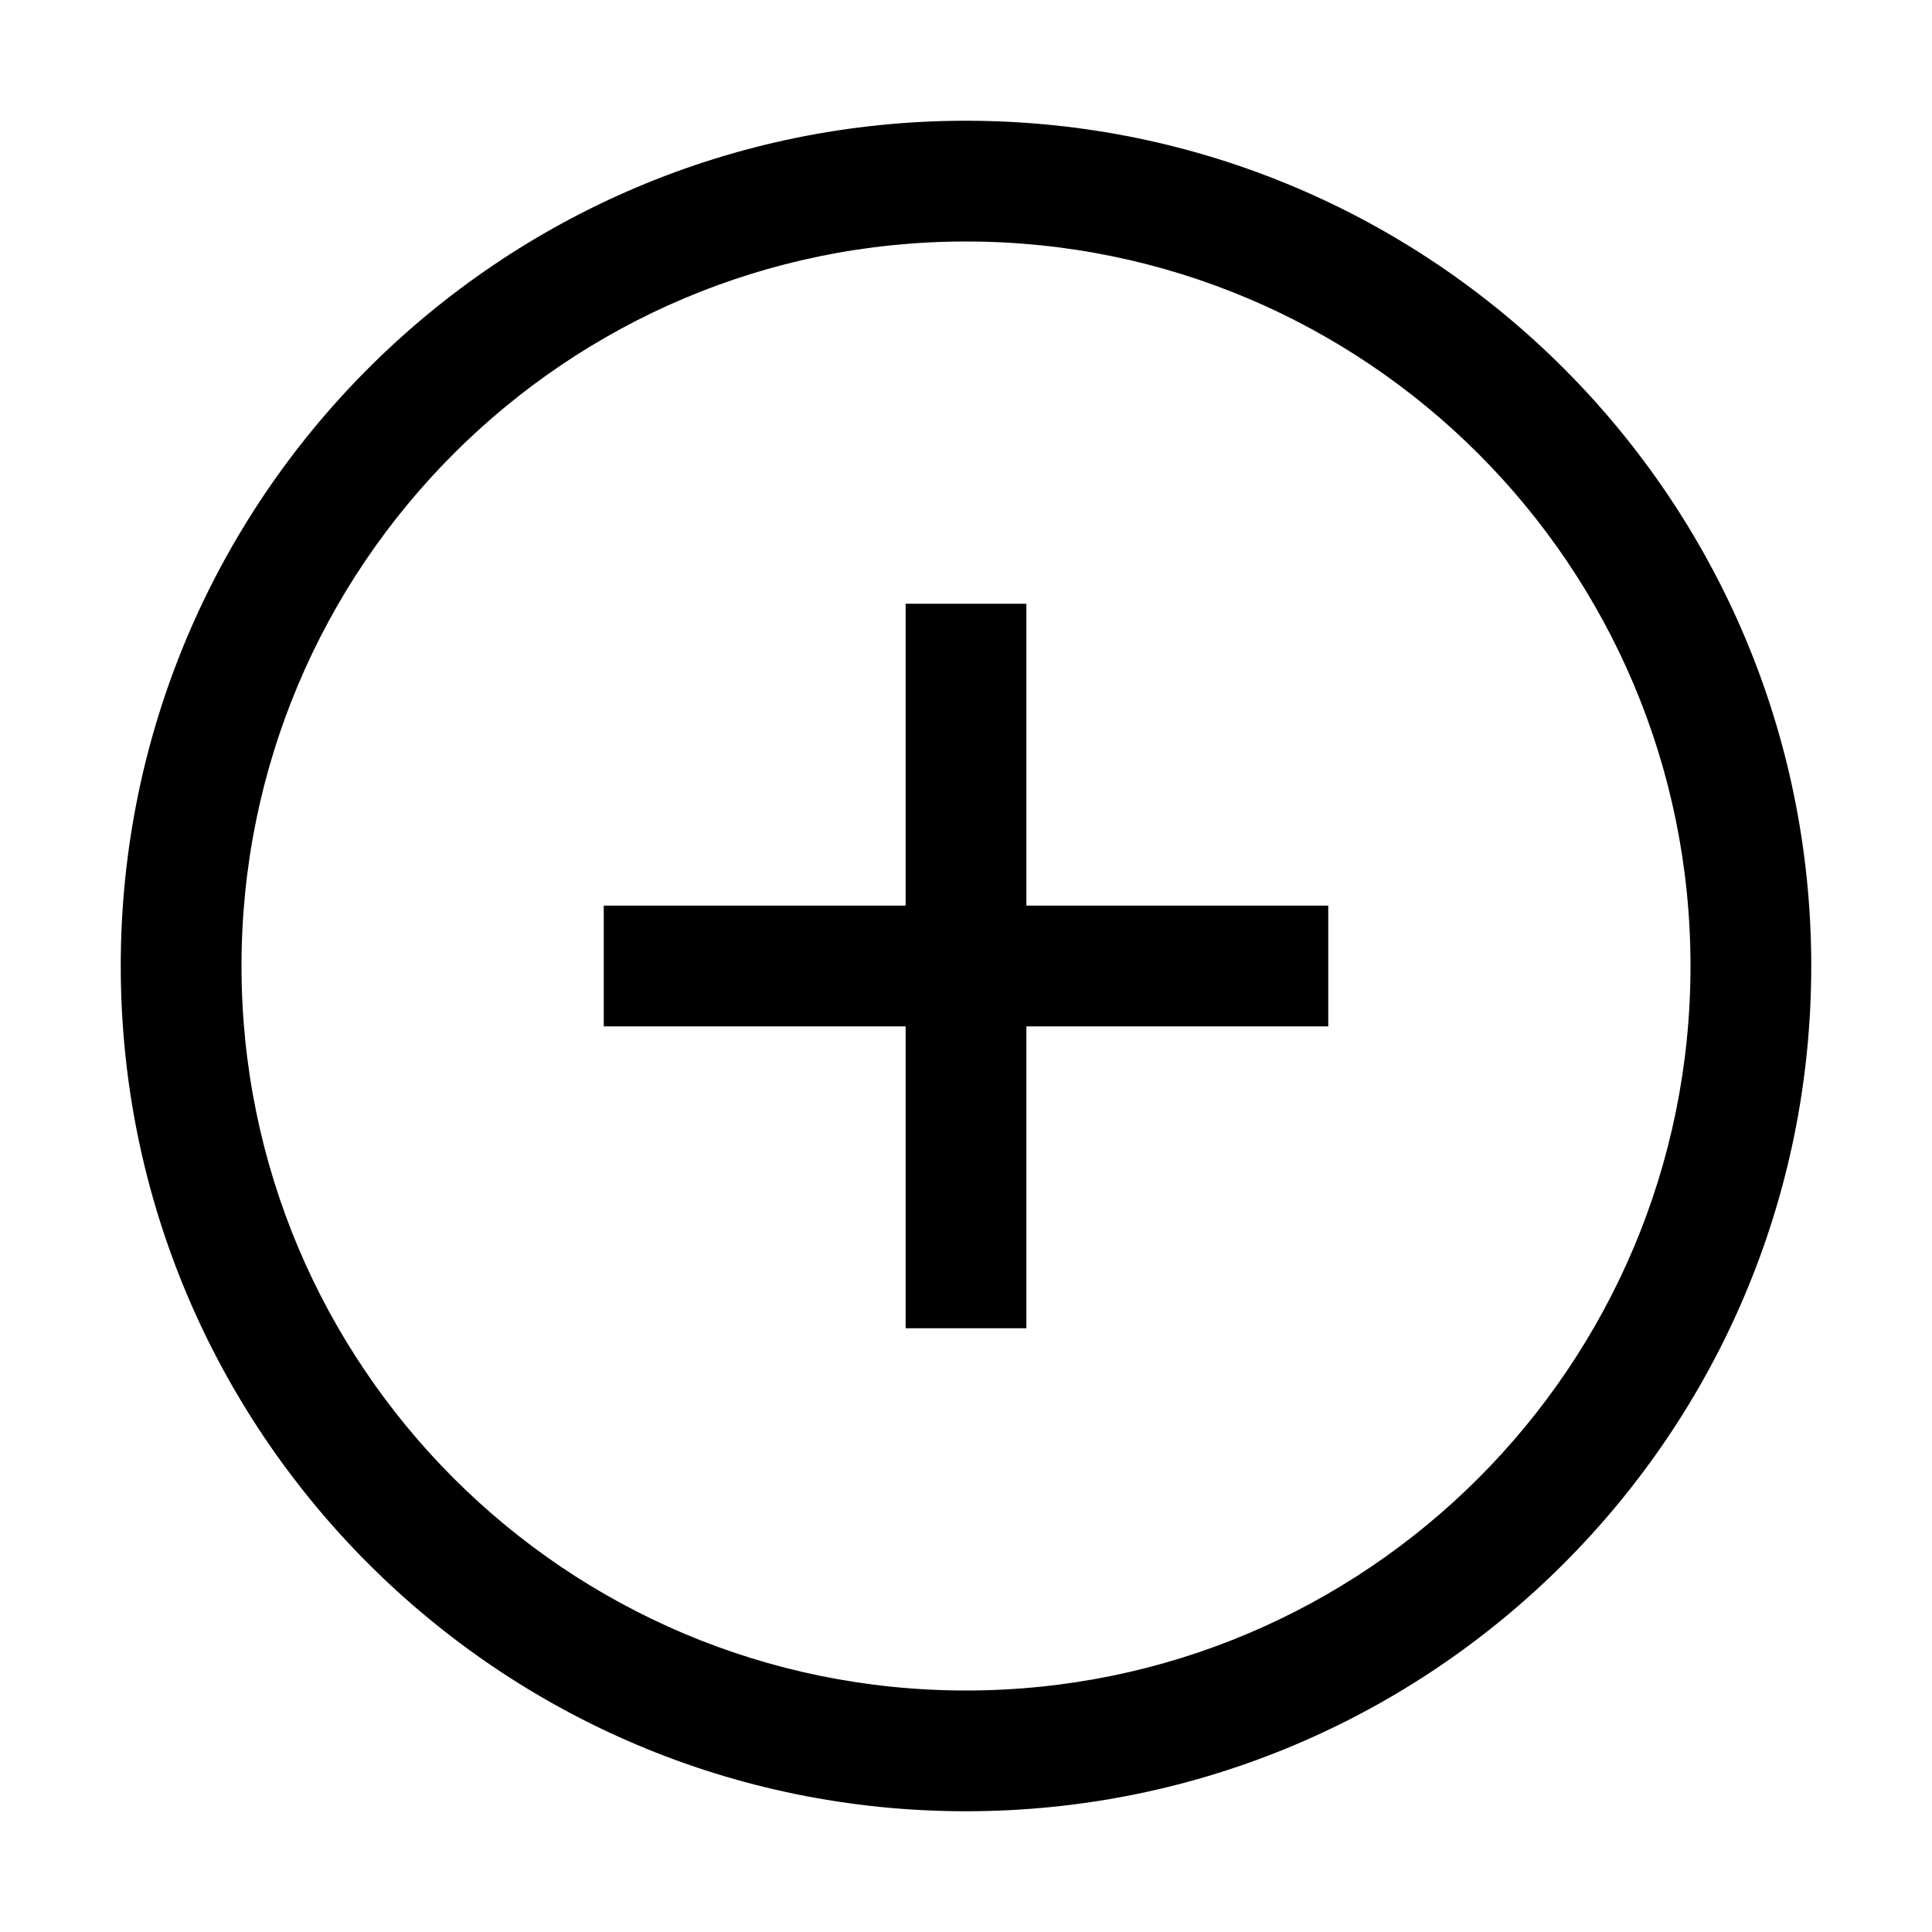
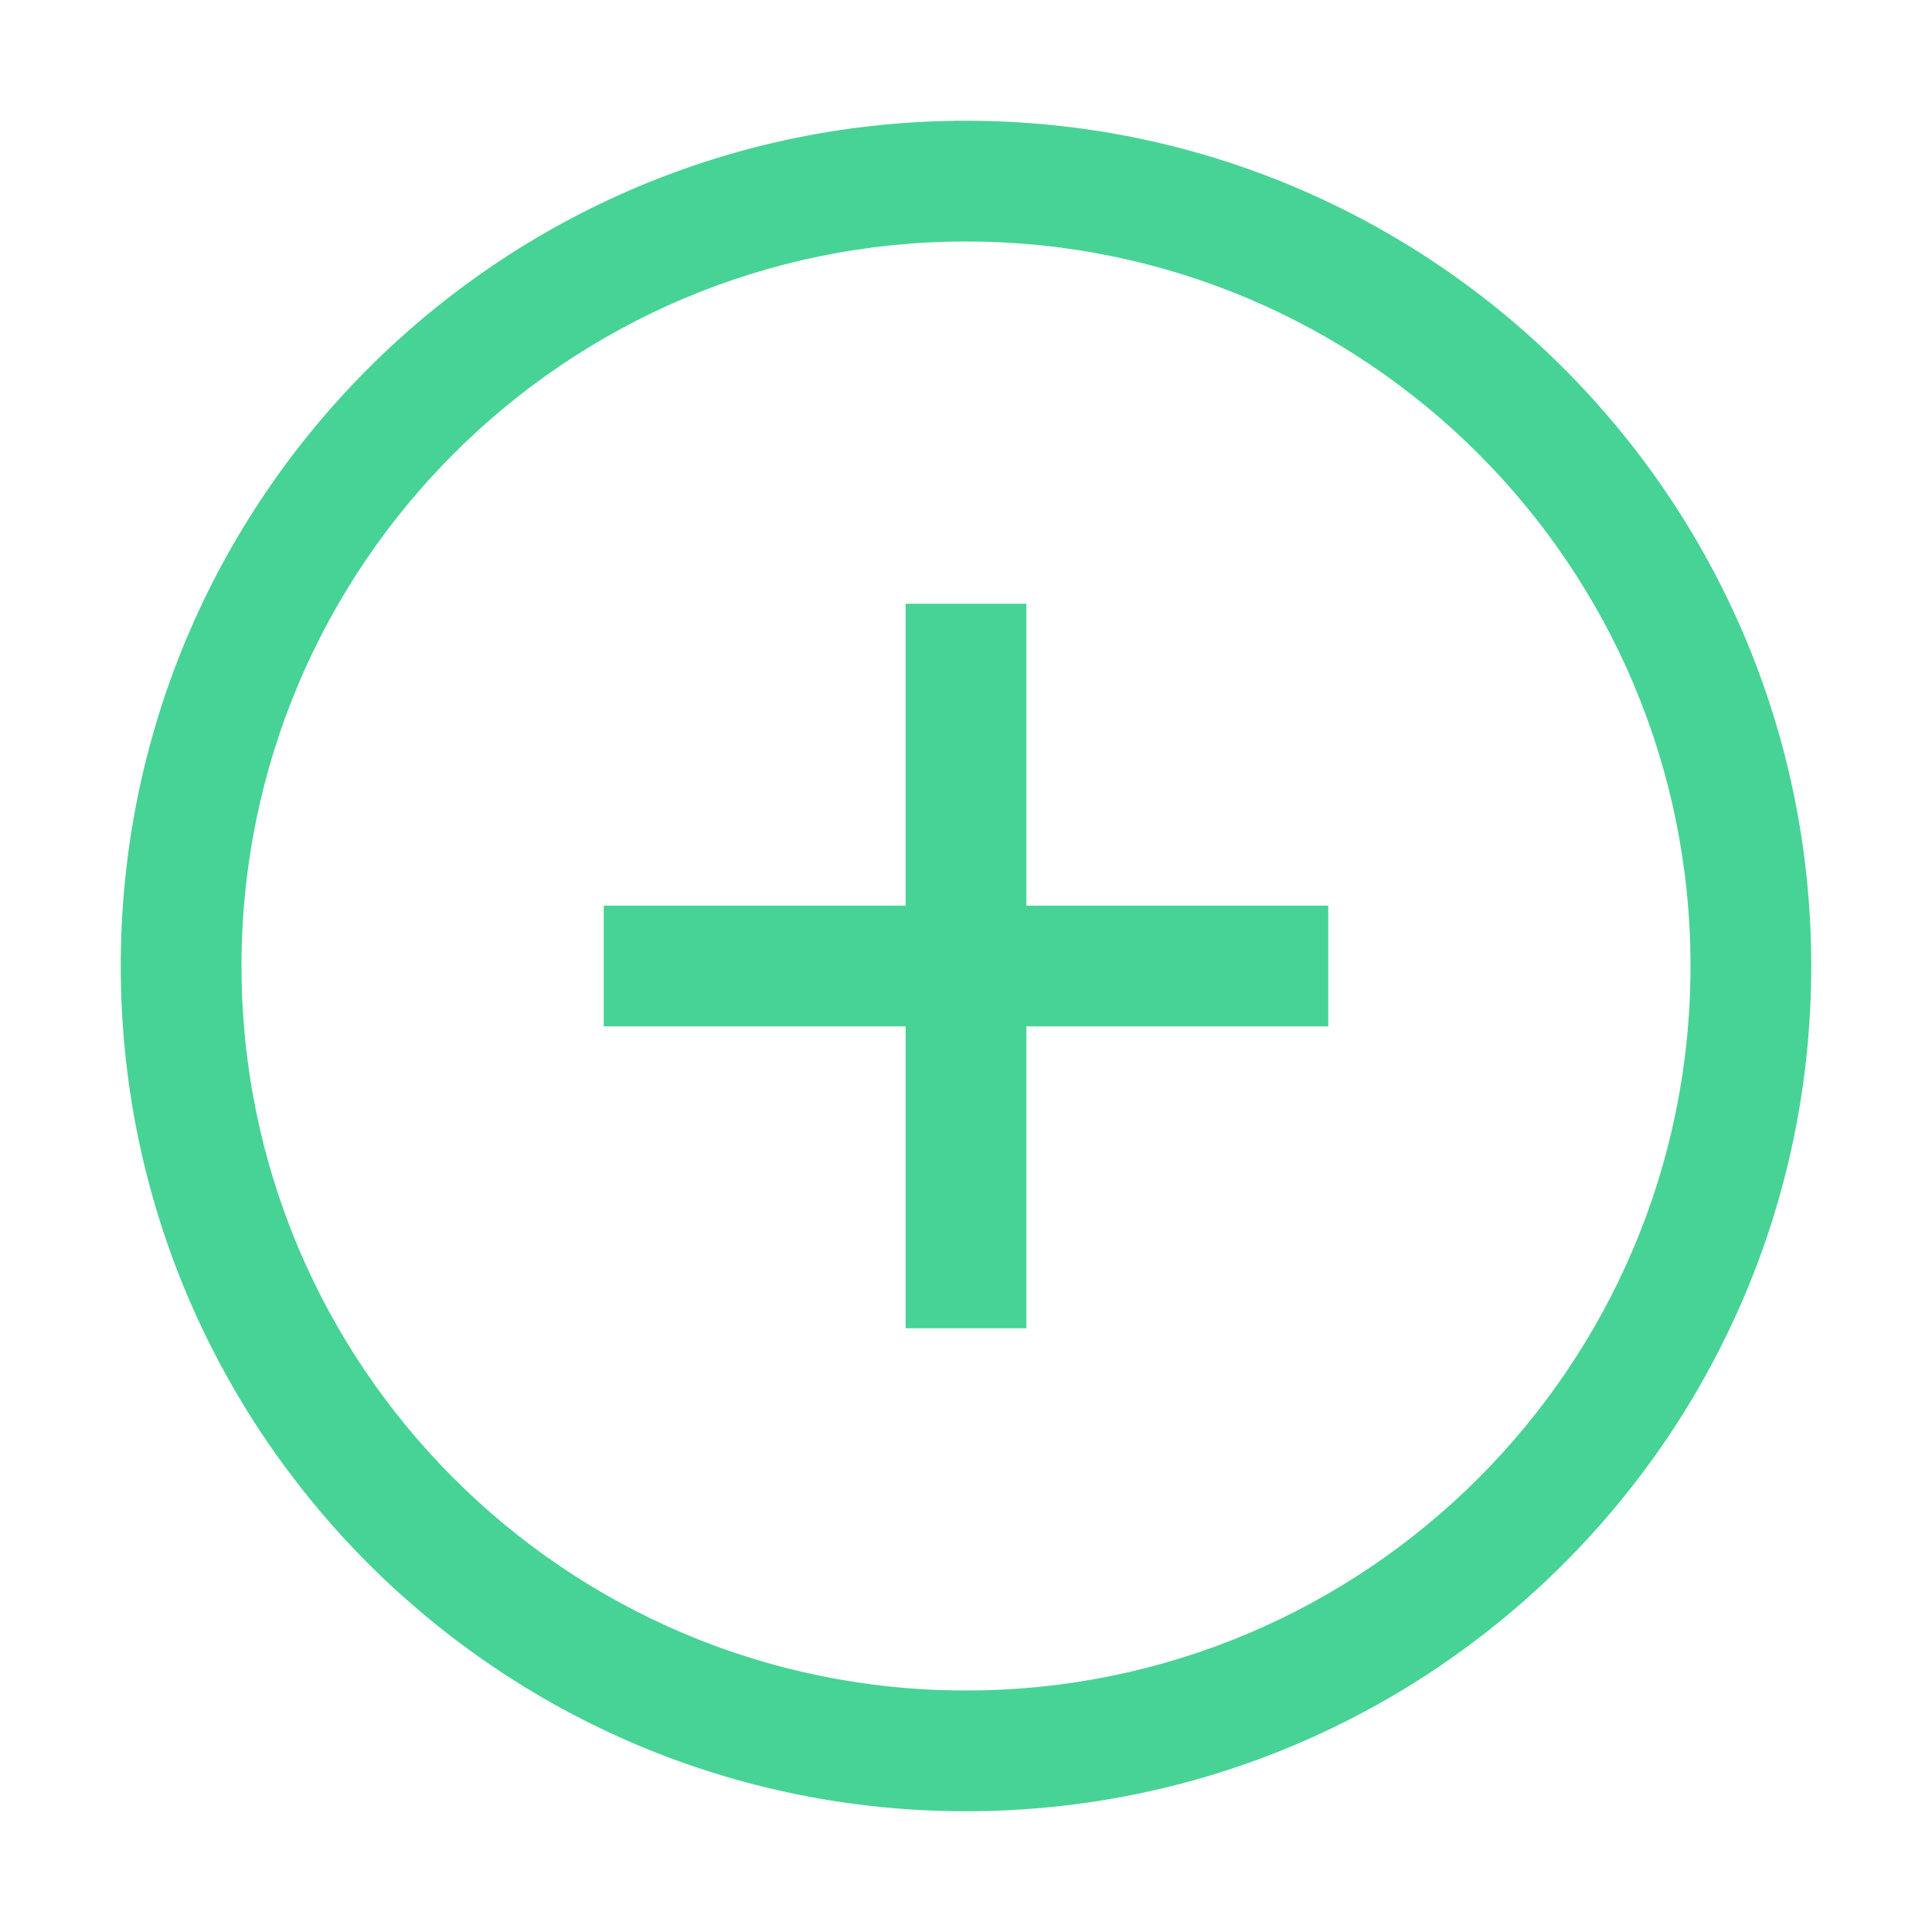
<svg xmlns="http://www.w3.org/2000/svg" id="Outlined" viewBox="0 0 32 32">
-   <g id="Fill">
+   <g fill="#47d395">
    <path d="M16,2A14,14,0,1,0,30,16,14,14,0,0,0,16,2Zm0,26A12,12,0,1,1,28,16,12,12,0,0,1,16,28Z" />
    <polygon points="17 10 15 10 15 15 10 15 10 17 15 17 15 22 17 22 17 17 22 17 22 15 17 15 17 10" />
  </g>
</svg>
